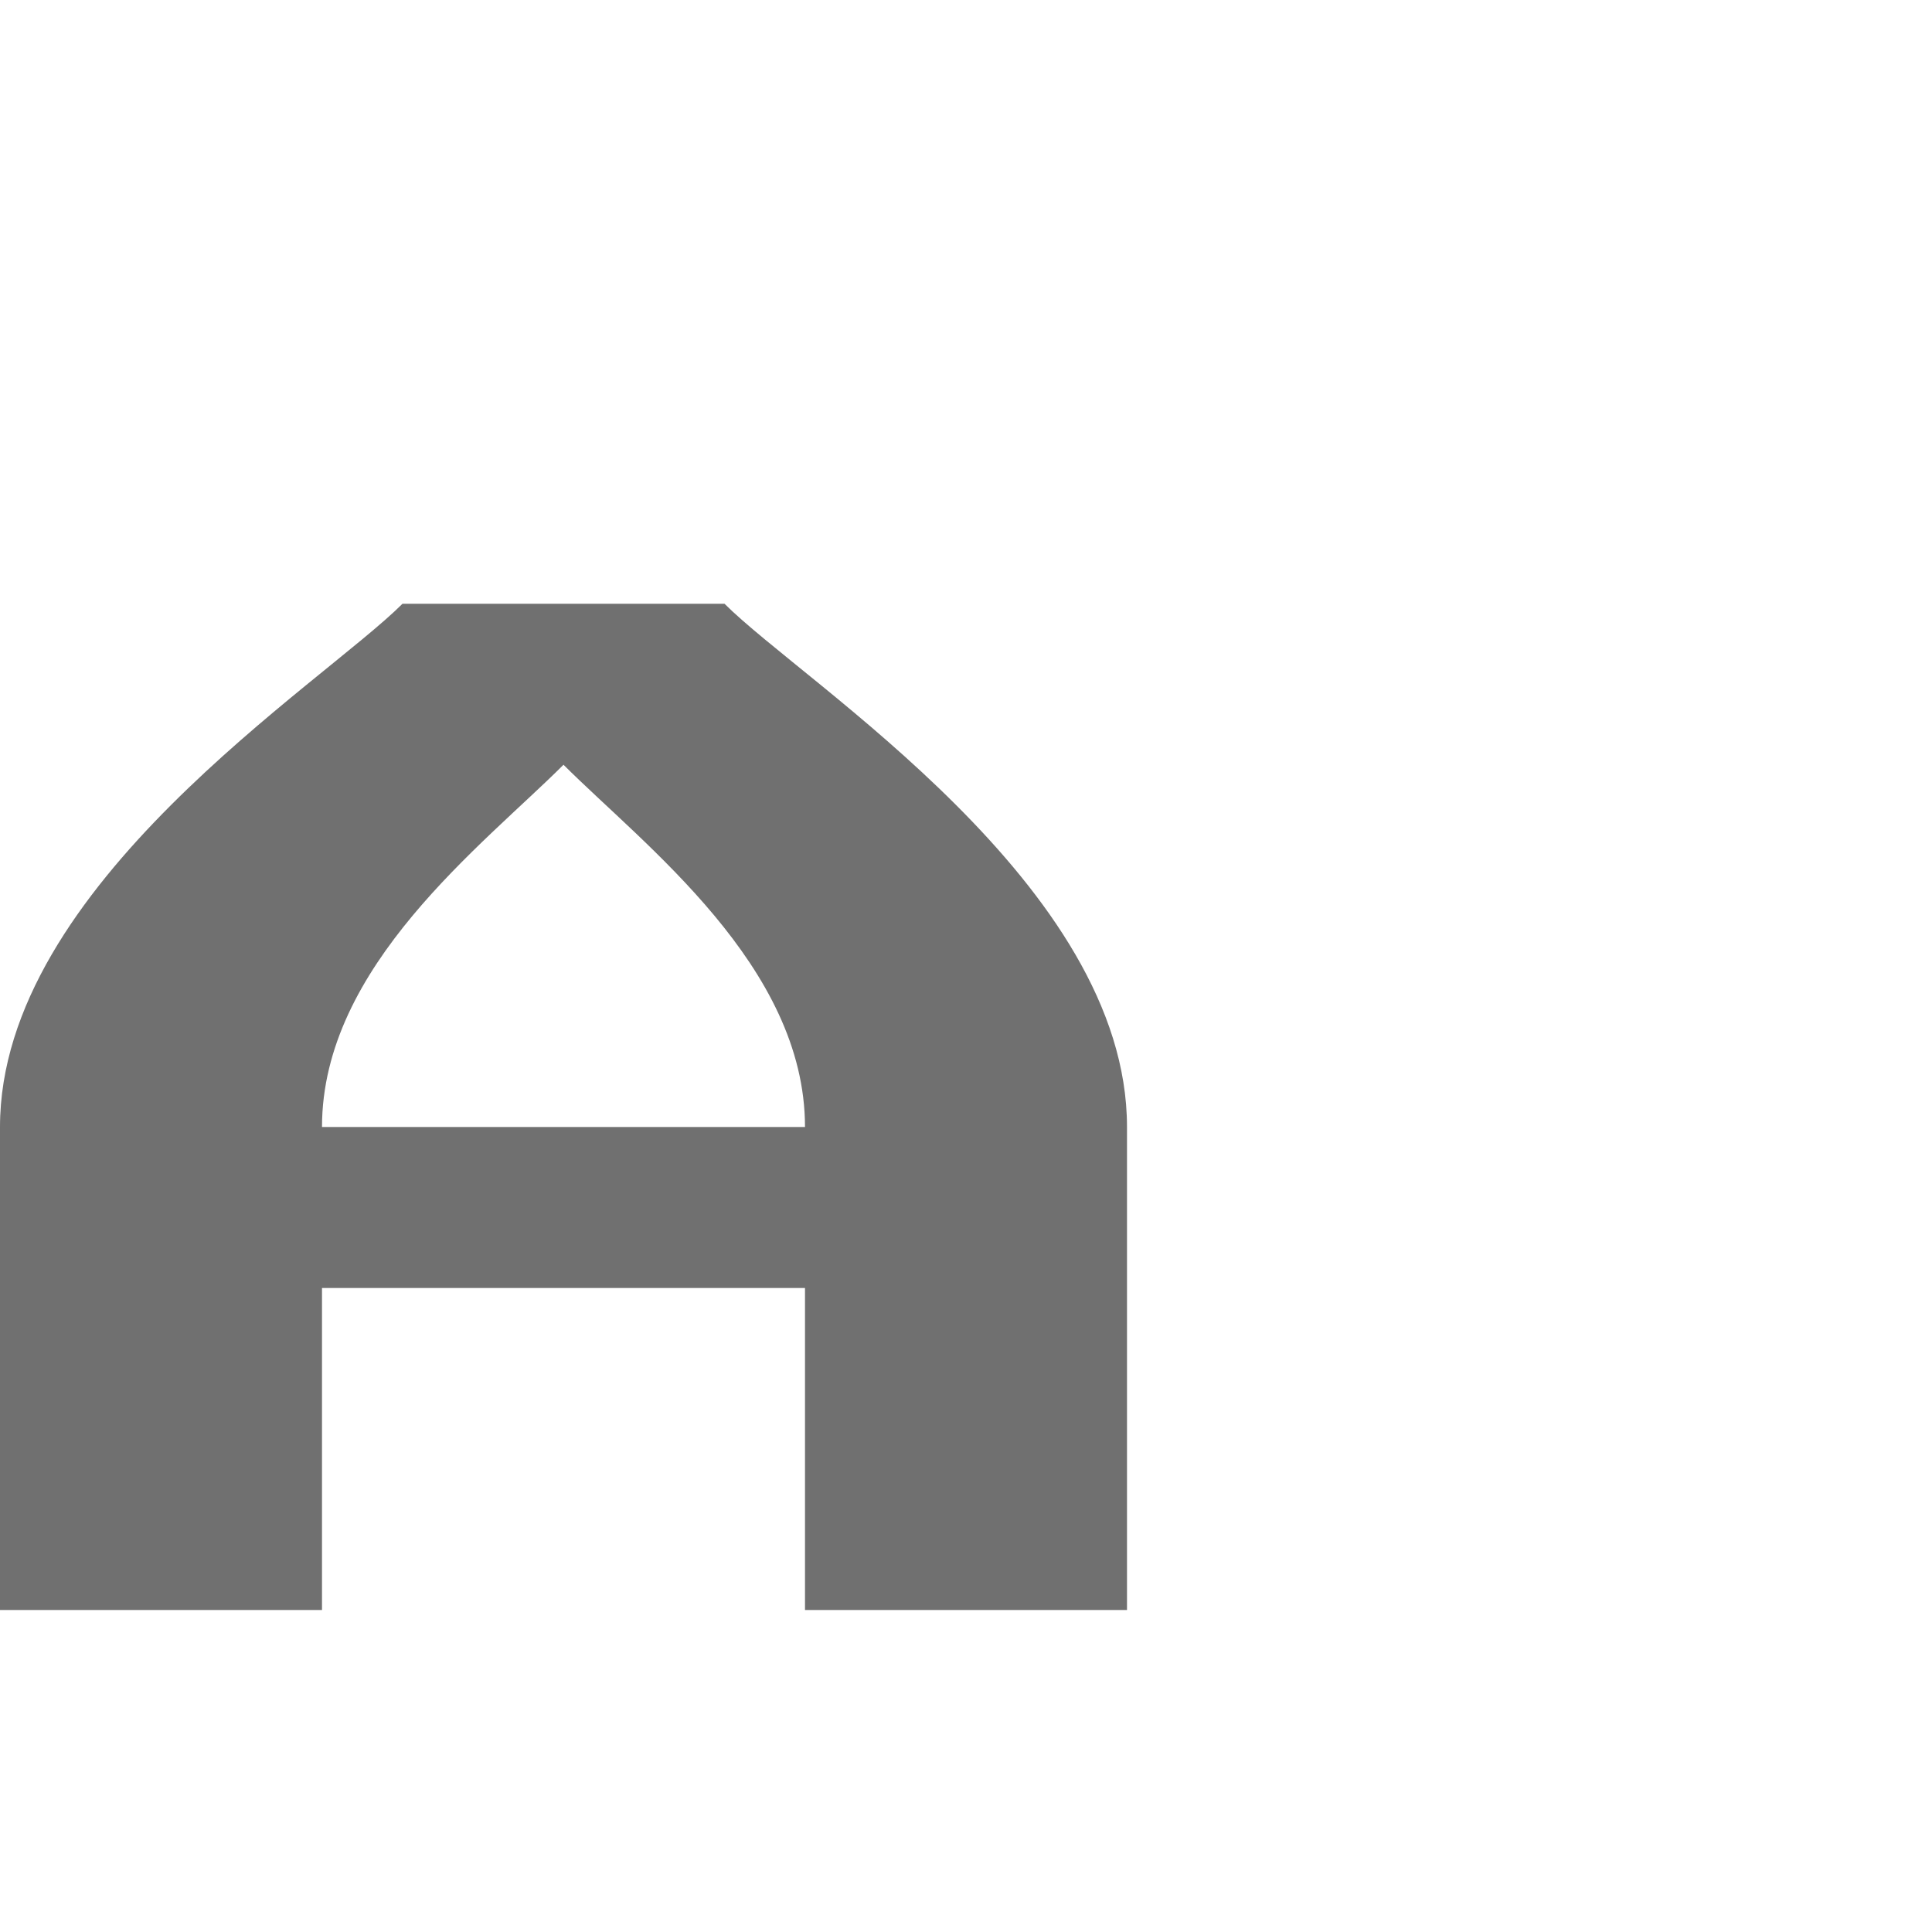
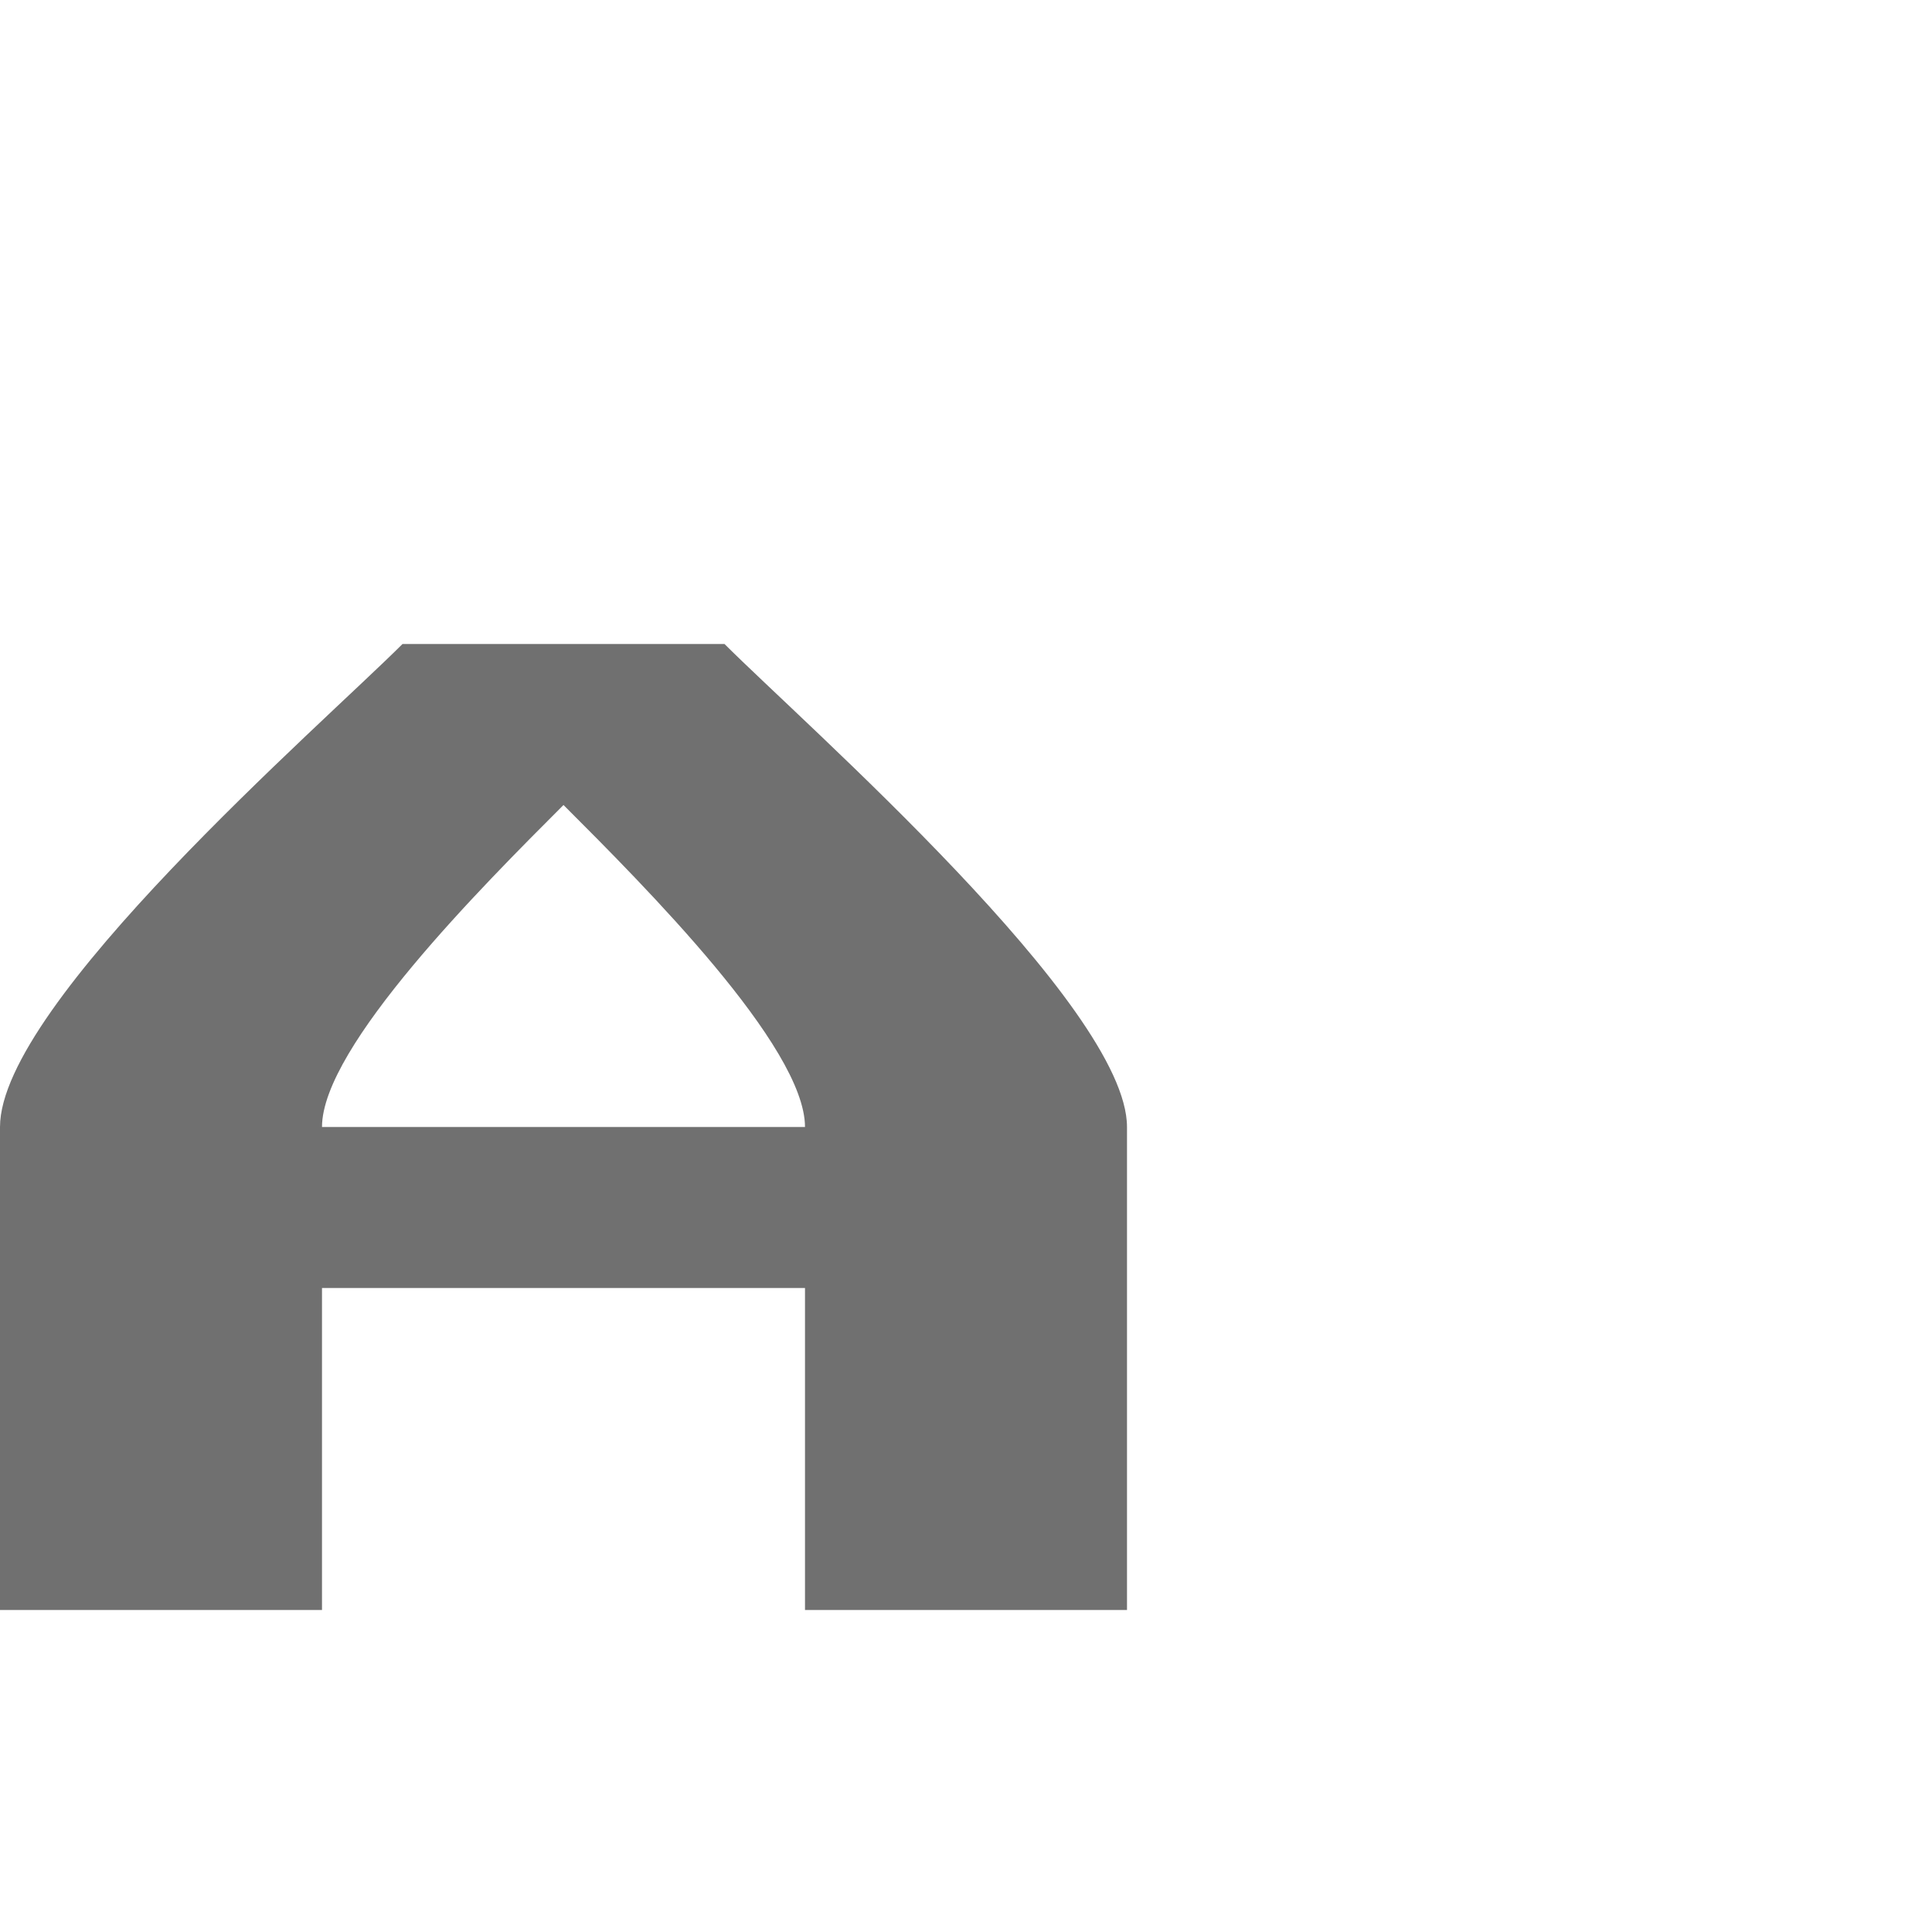
<svg xmlns="http://www.w3.org/2000/svg" width="1200" height="1200" viewBox="0 0 1200 1200" version="1.1" id="svg1" xml:space="preserve">
  <defs id="defs1" />
  <g id="layer1">
-     <path id="path357" style="fill:#000000;fill-opacity:0.56;fill-rule:evenodd;stroke:none;stroke-width:1px;stroke-linecap:butt;stroke-linejoin:miter;stroke-opacity:1" d="m 200,700 c 0,-100 100,-175 150,-225 50,50 150,125 150,225 z M 0,1000 H 200 V 800 h 300 v 200 H 700 V 700 C 700,549.813 500,425 450,375 H 250 C 200,425 0,550 0,700 Z" />
+     <path id="path357" style="fill:#000000;fill-opacity:0.56;fill-rule:evenodd;stroke:none;stroke-width:1px;stroke-linecap:butt;stroke-linejoin:miter;stroke-opacity:1" d="m 200,700 c 0,-50 100,-150 150,-200 50,50 150,150 150,200 z M 0,1000 H 200 V 800 h 300 v 200 H 700 V 700 C 700,625 500,450 450,400 H 250 C 200,450 0,623.342 0,700 Z" />
  </g>
</svg>
